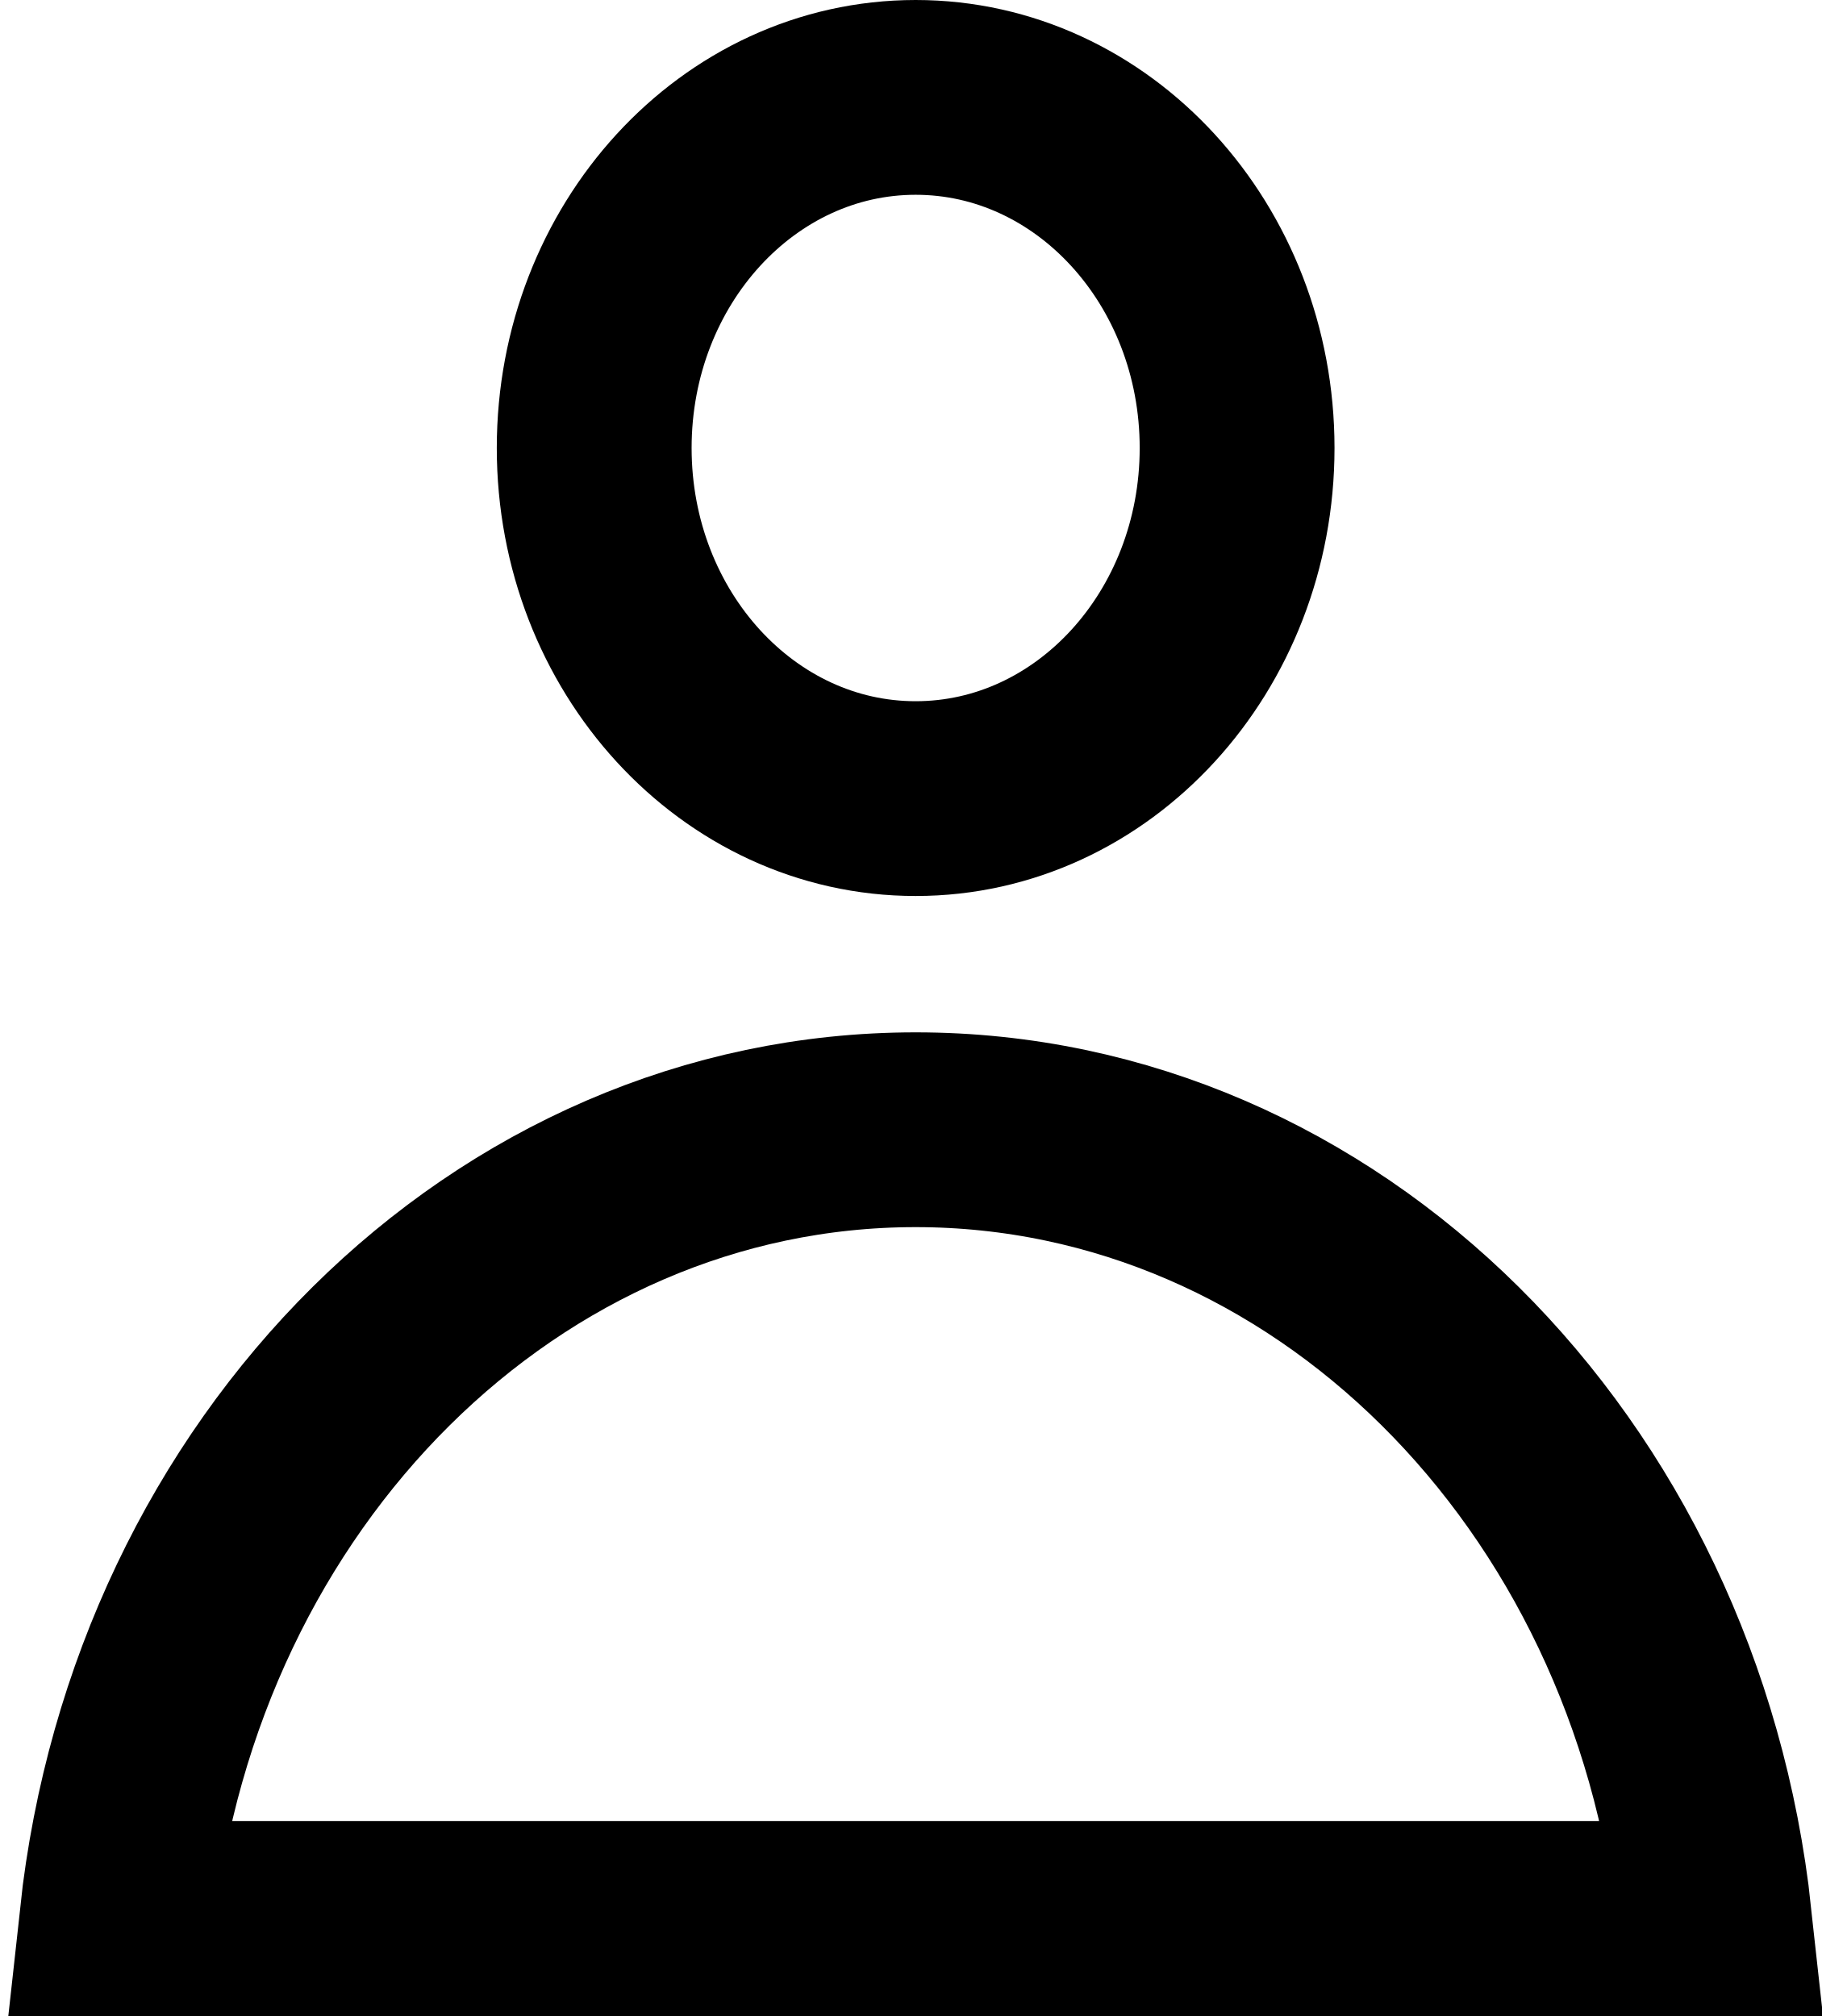
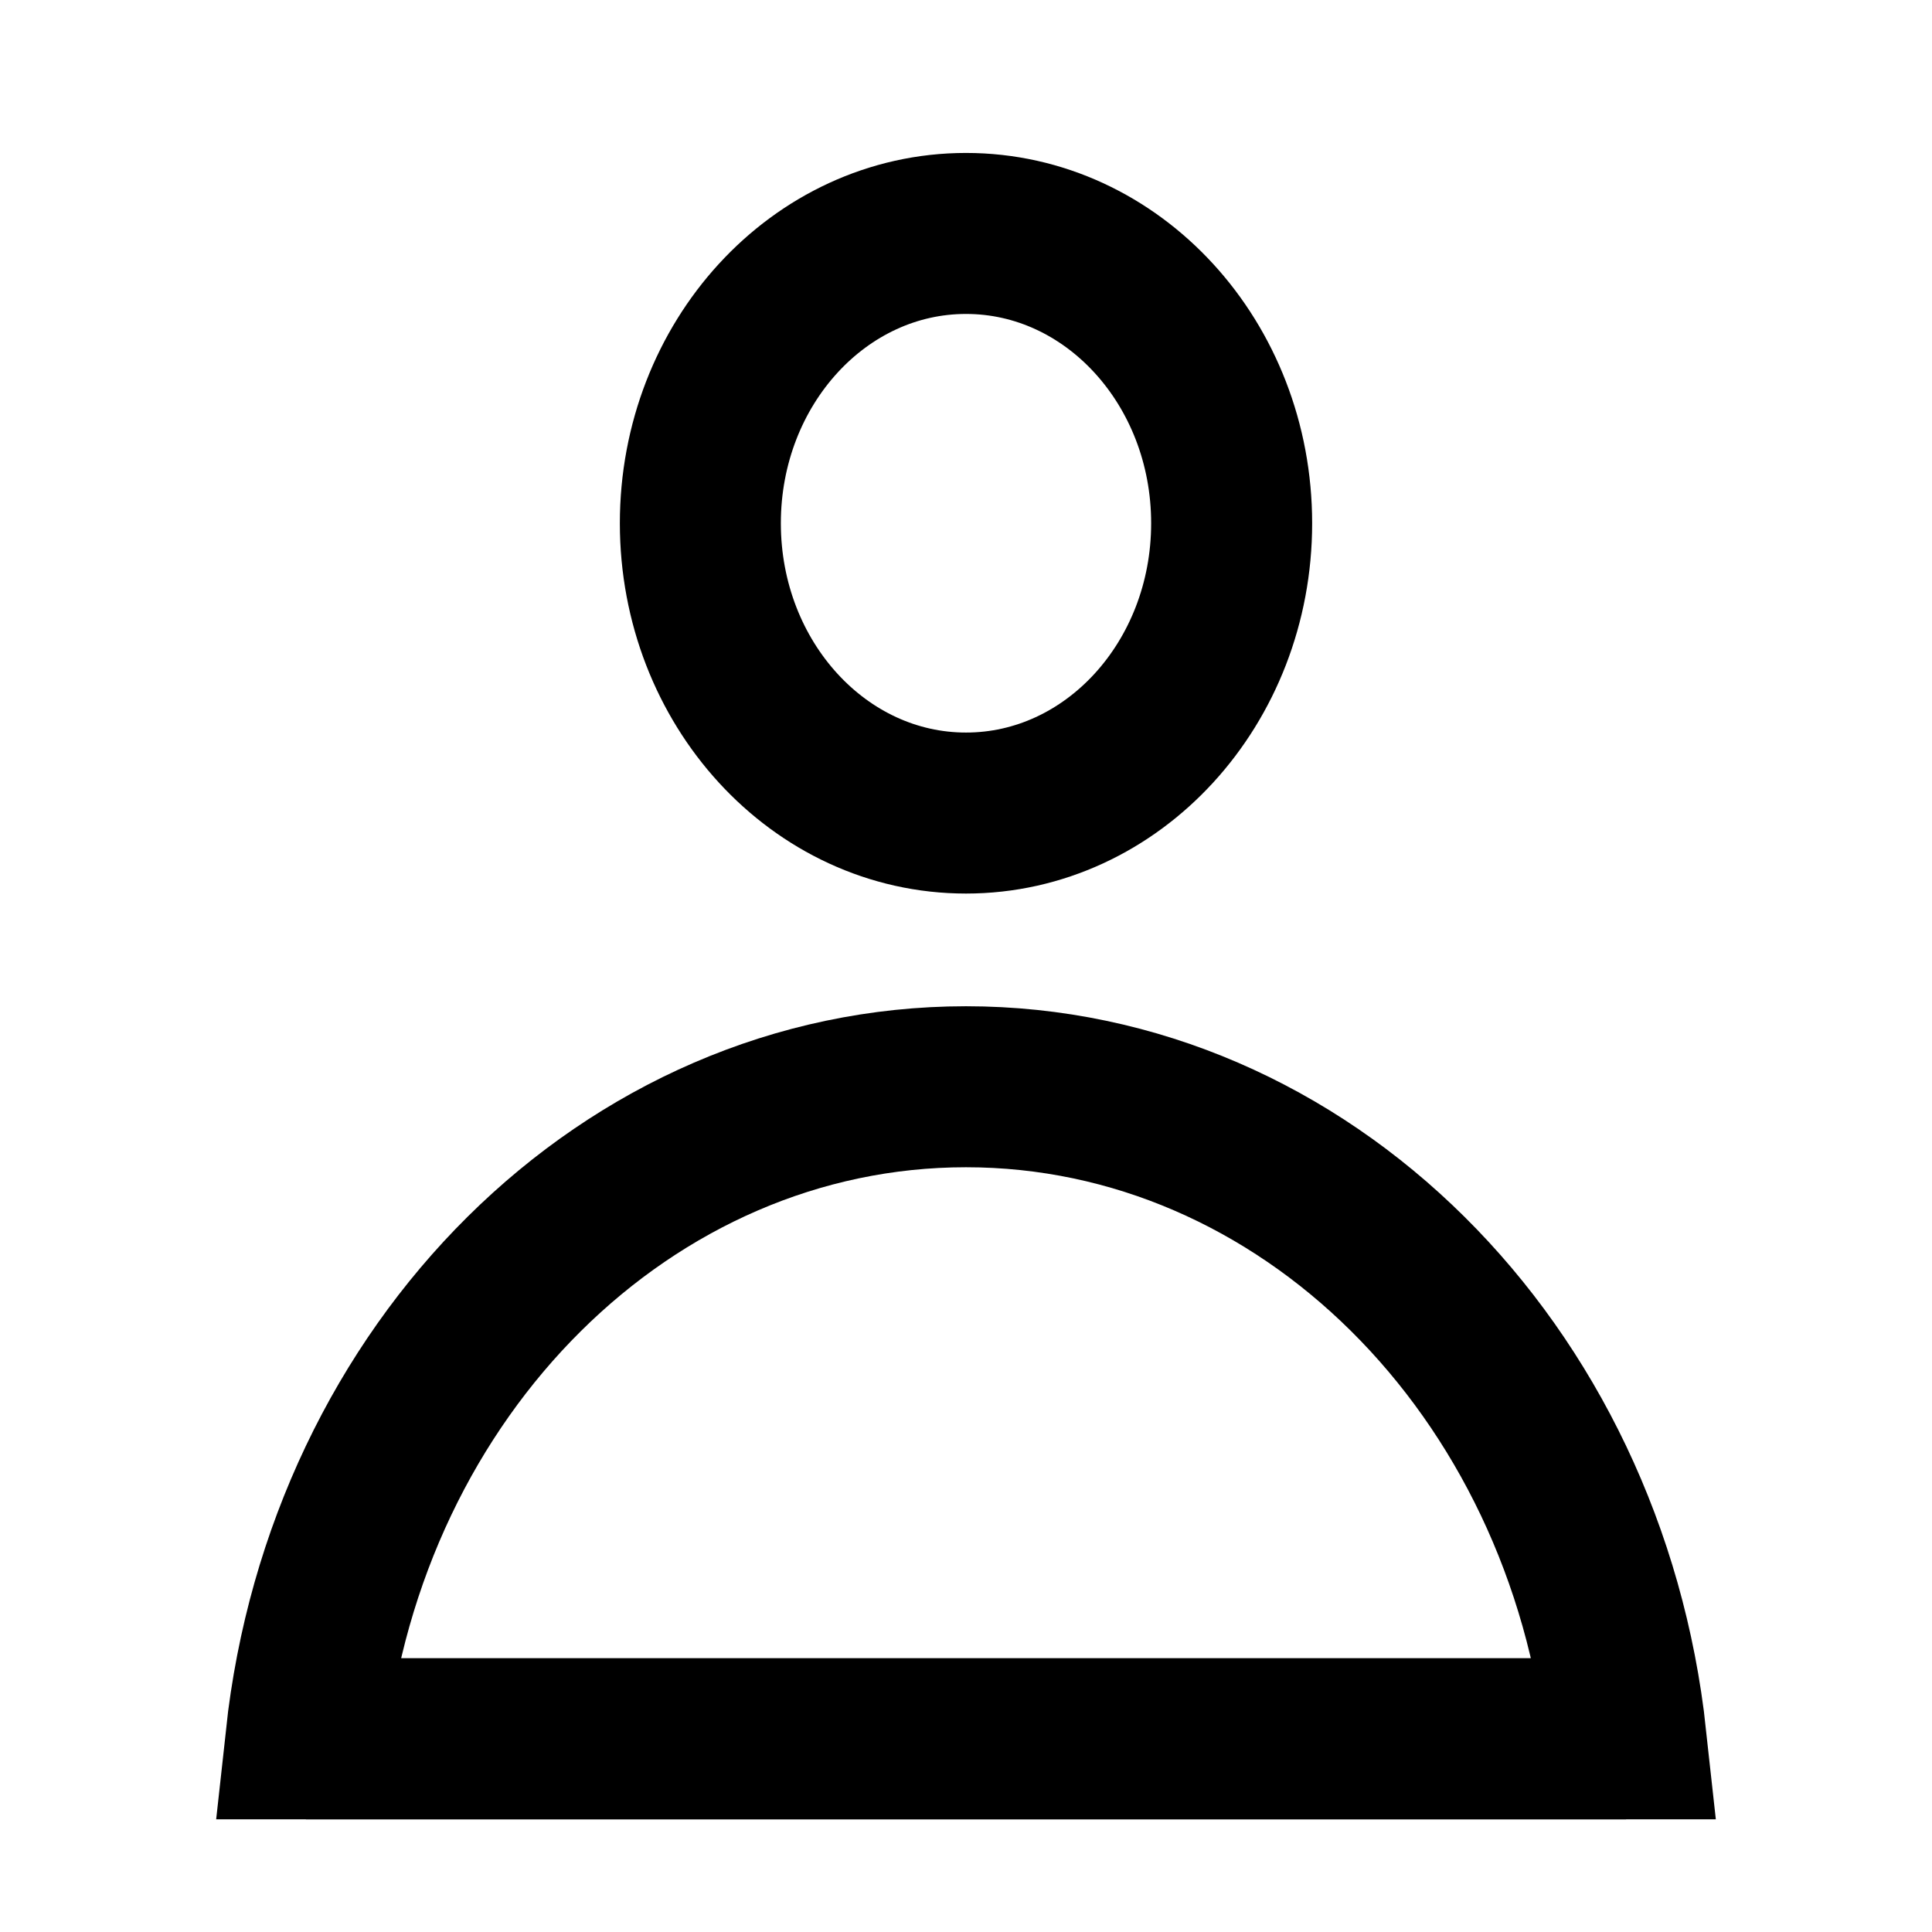
- <svg xmlns="http://www.w3.org/2000/svg" id="레이어_1" data-name="레이어 1" viewBox="0 0 18.7 20.7">
+ <svg xmlns="http://www.w3.org/2000/svg" id="레이어_1" data-name="레이어 1" viewBox="0 0 24 24">
  <defs>
    <style>.cls-1{fill:none;stroke:currentColor;stroke-miterlimit:10;stroke-width:2px;}</style>
  </defs>
-   <ellipse class="cls-1" cx="9.4" cy="4.6" rx="3.3" ry="3.6" />
-   <path class="cls-1" d="M12,13.5c-4.2,0-7.7,3.5-8.2,8.1H20.2C19.7,17,16.2,13.5,12,13.5Z" transform="translate(-2.6 -1.9)" />
-   <line class="cls-1" x1="17.6" y1="19.7" x2="1.1" y2="19.7" />
-   <path class="cls-1" d="M12,31.2" transform="translate(-2.6 -1.9)" />
-   <path class="cls-1" d="M12,22.8" transform="translate(-2.6 -1.9)" />
+   <ellipse class="cls-1" cx="12" cy="6.5" rx="3.3" ry="3.6" />
+   <path class="cls-1" d="M12,13.5c-4.2,0-7.7,3.5-8.2,8.1H20.2C19.7,17,16.2,13.5,12,13.5Z" />
+   <line class="cls-1" x1="20.2" y1="21.6" x2="3.8" y2="21.6" />
</svg>
